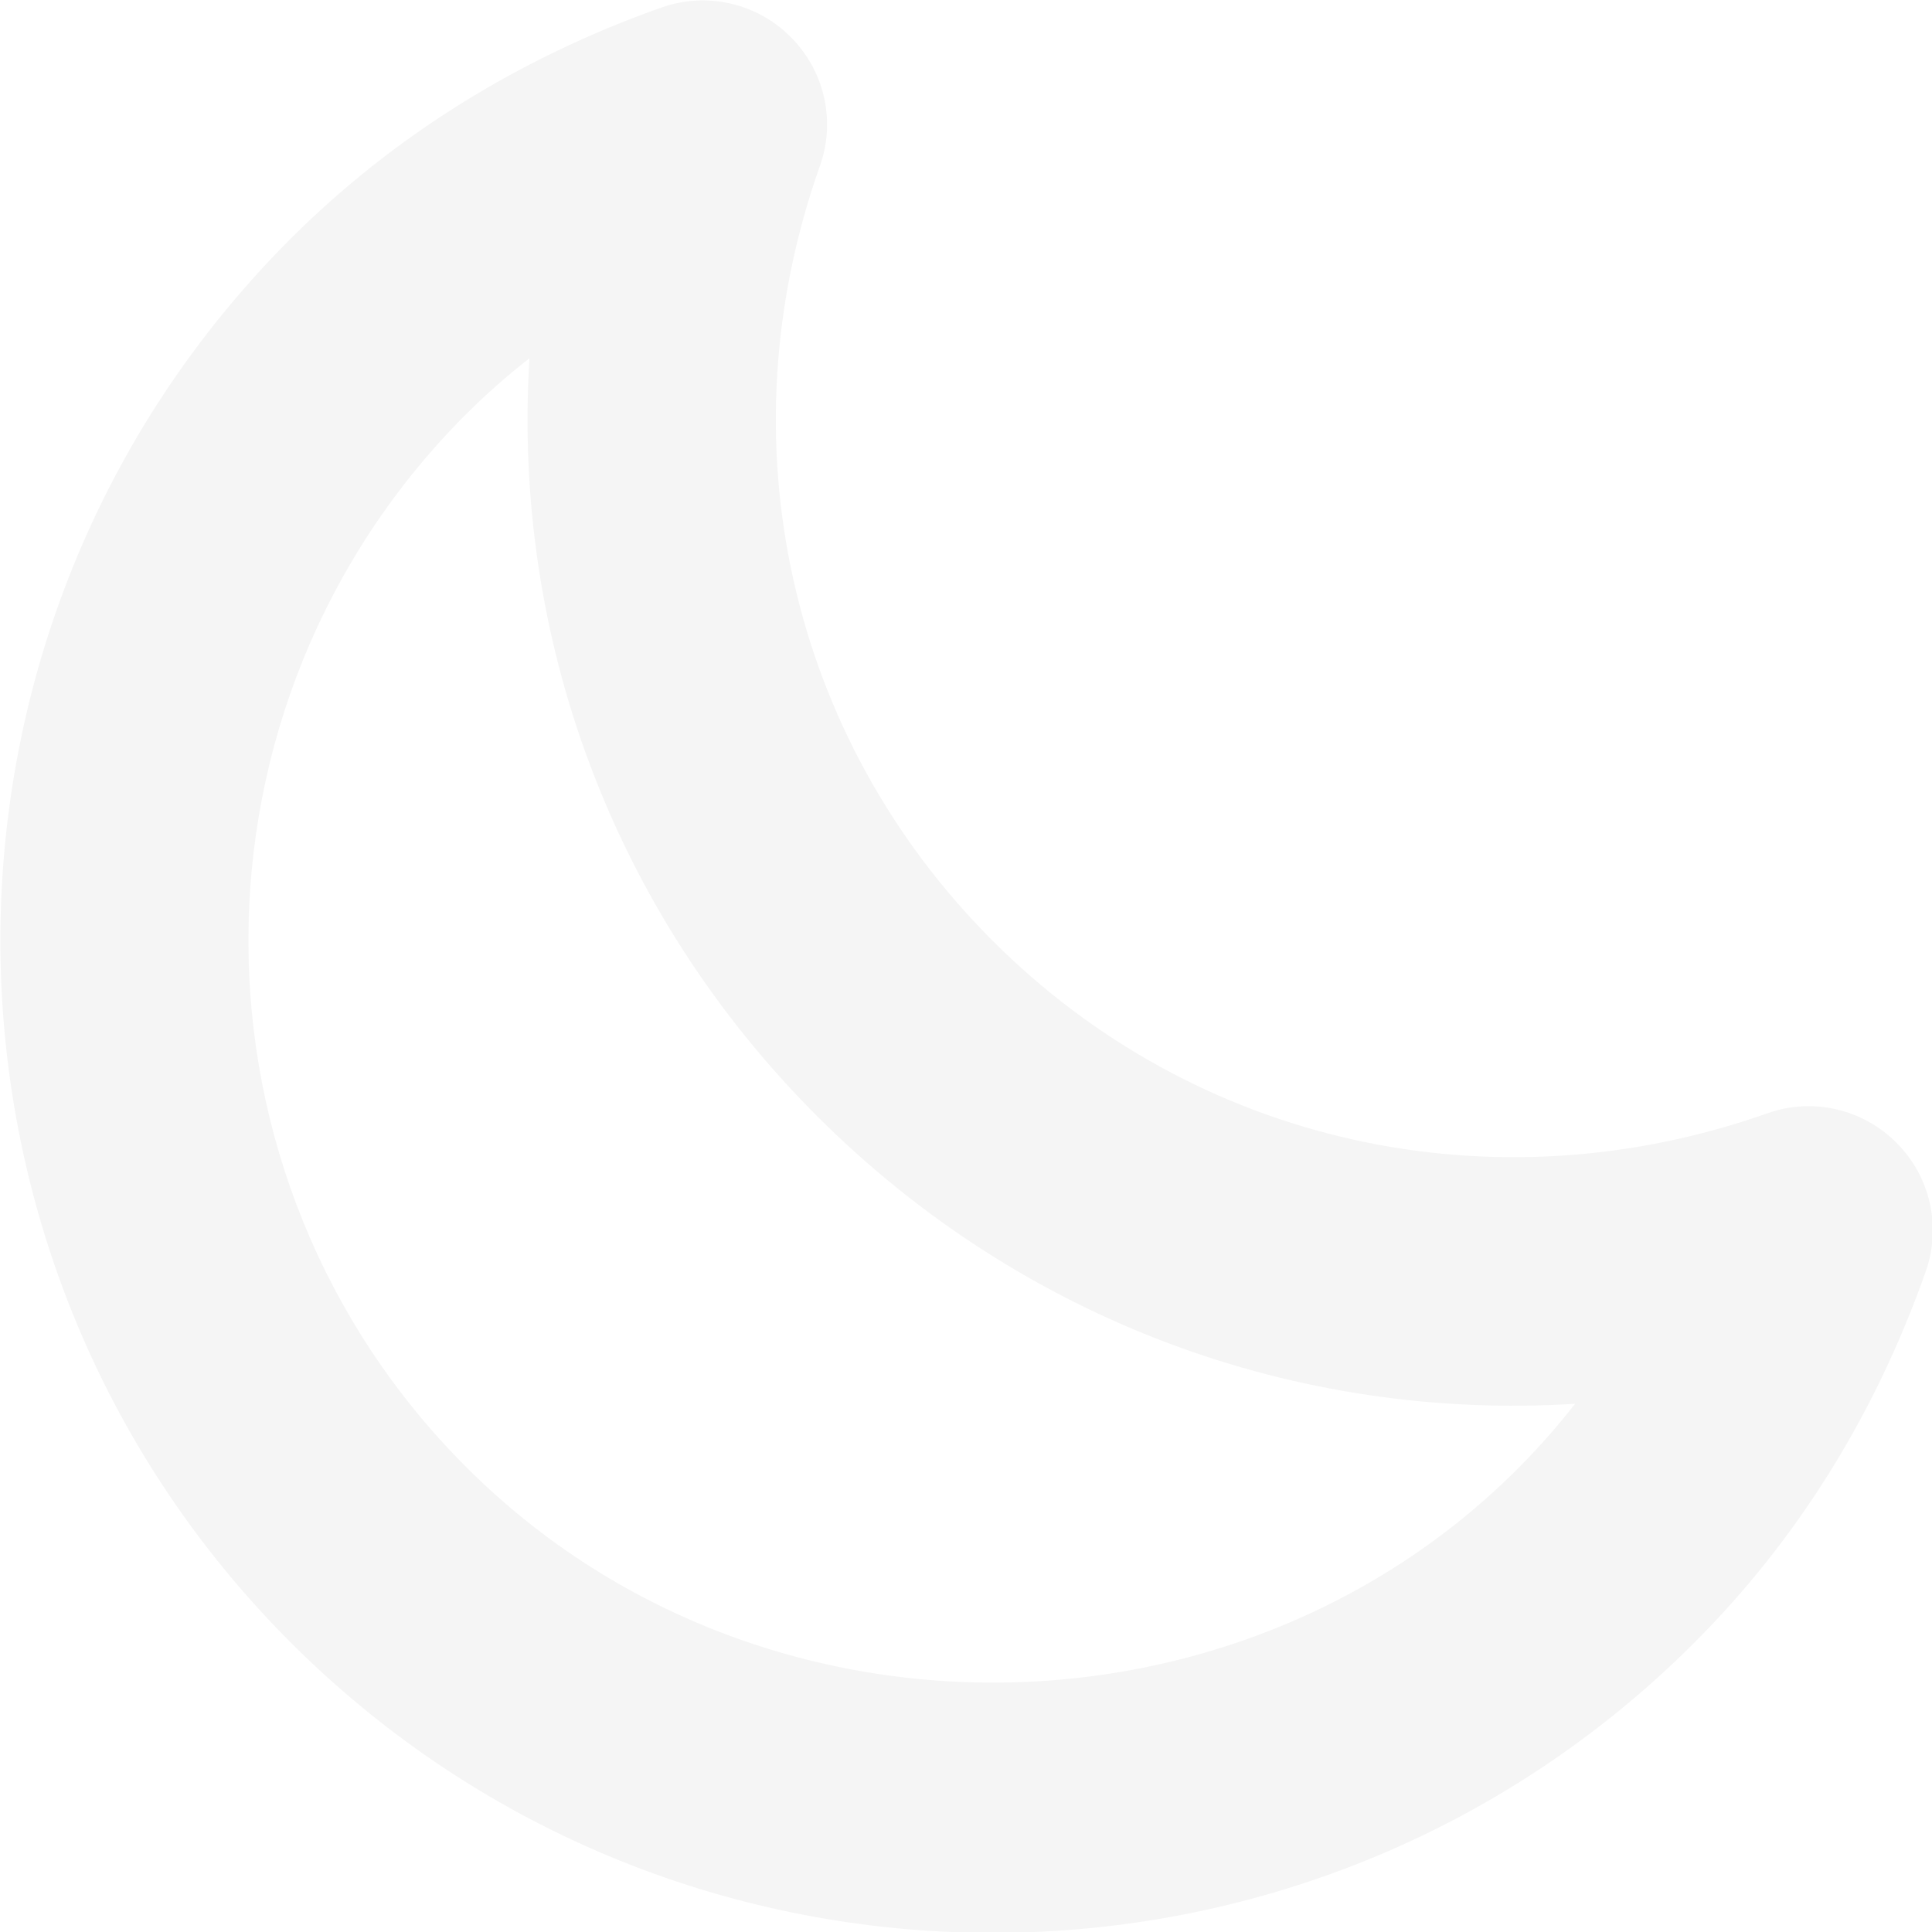
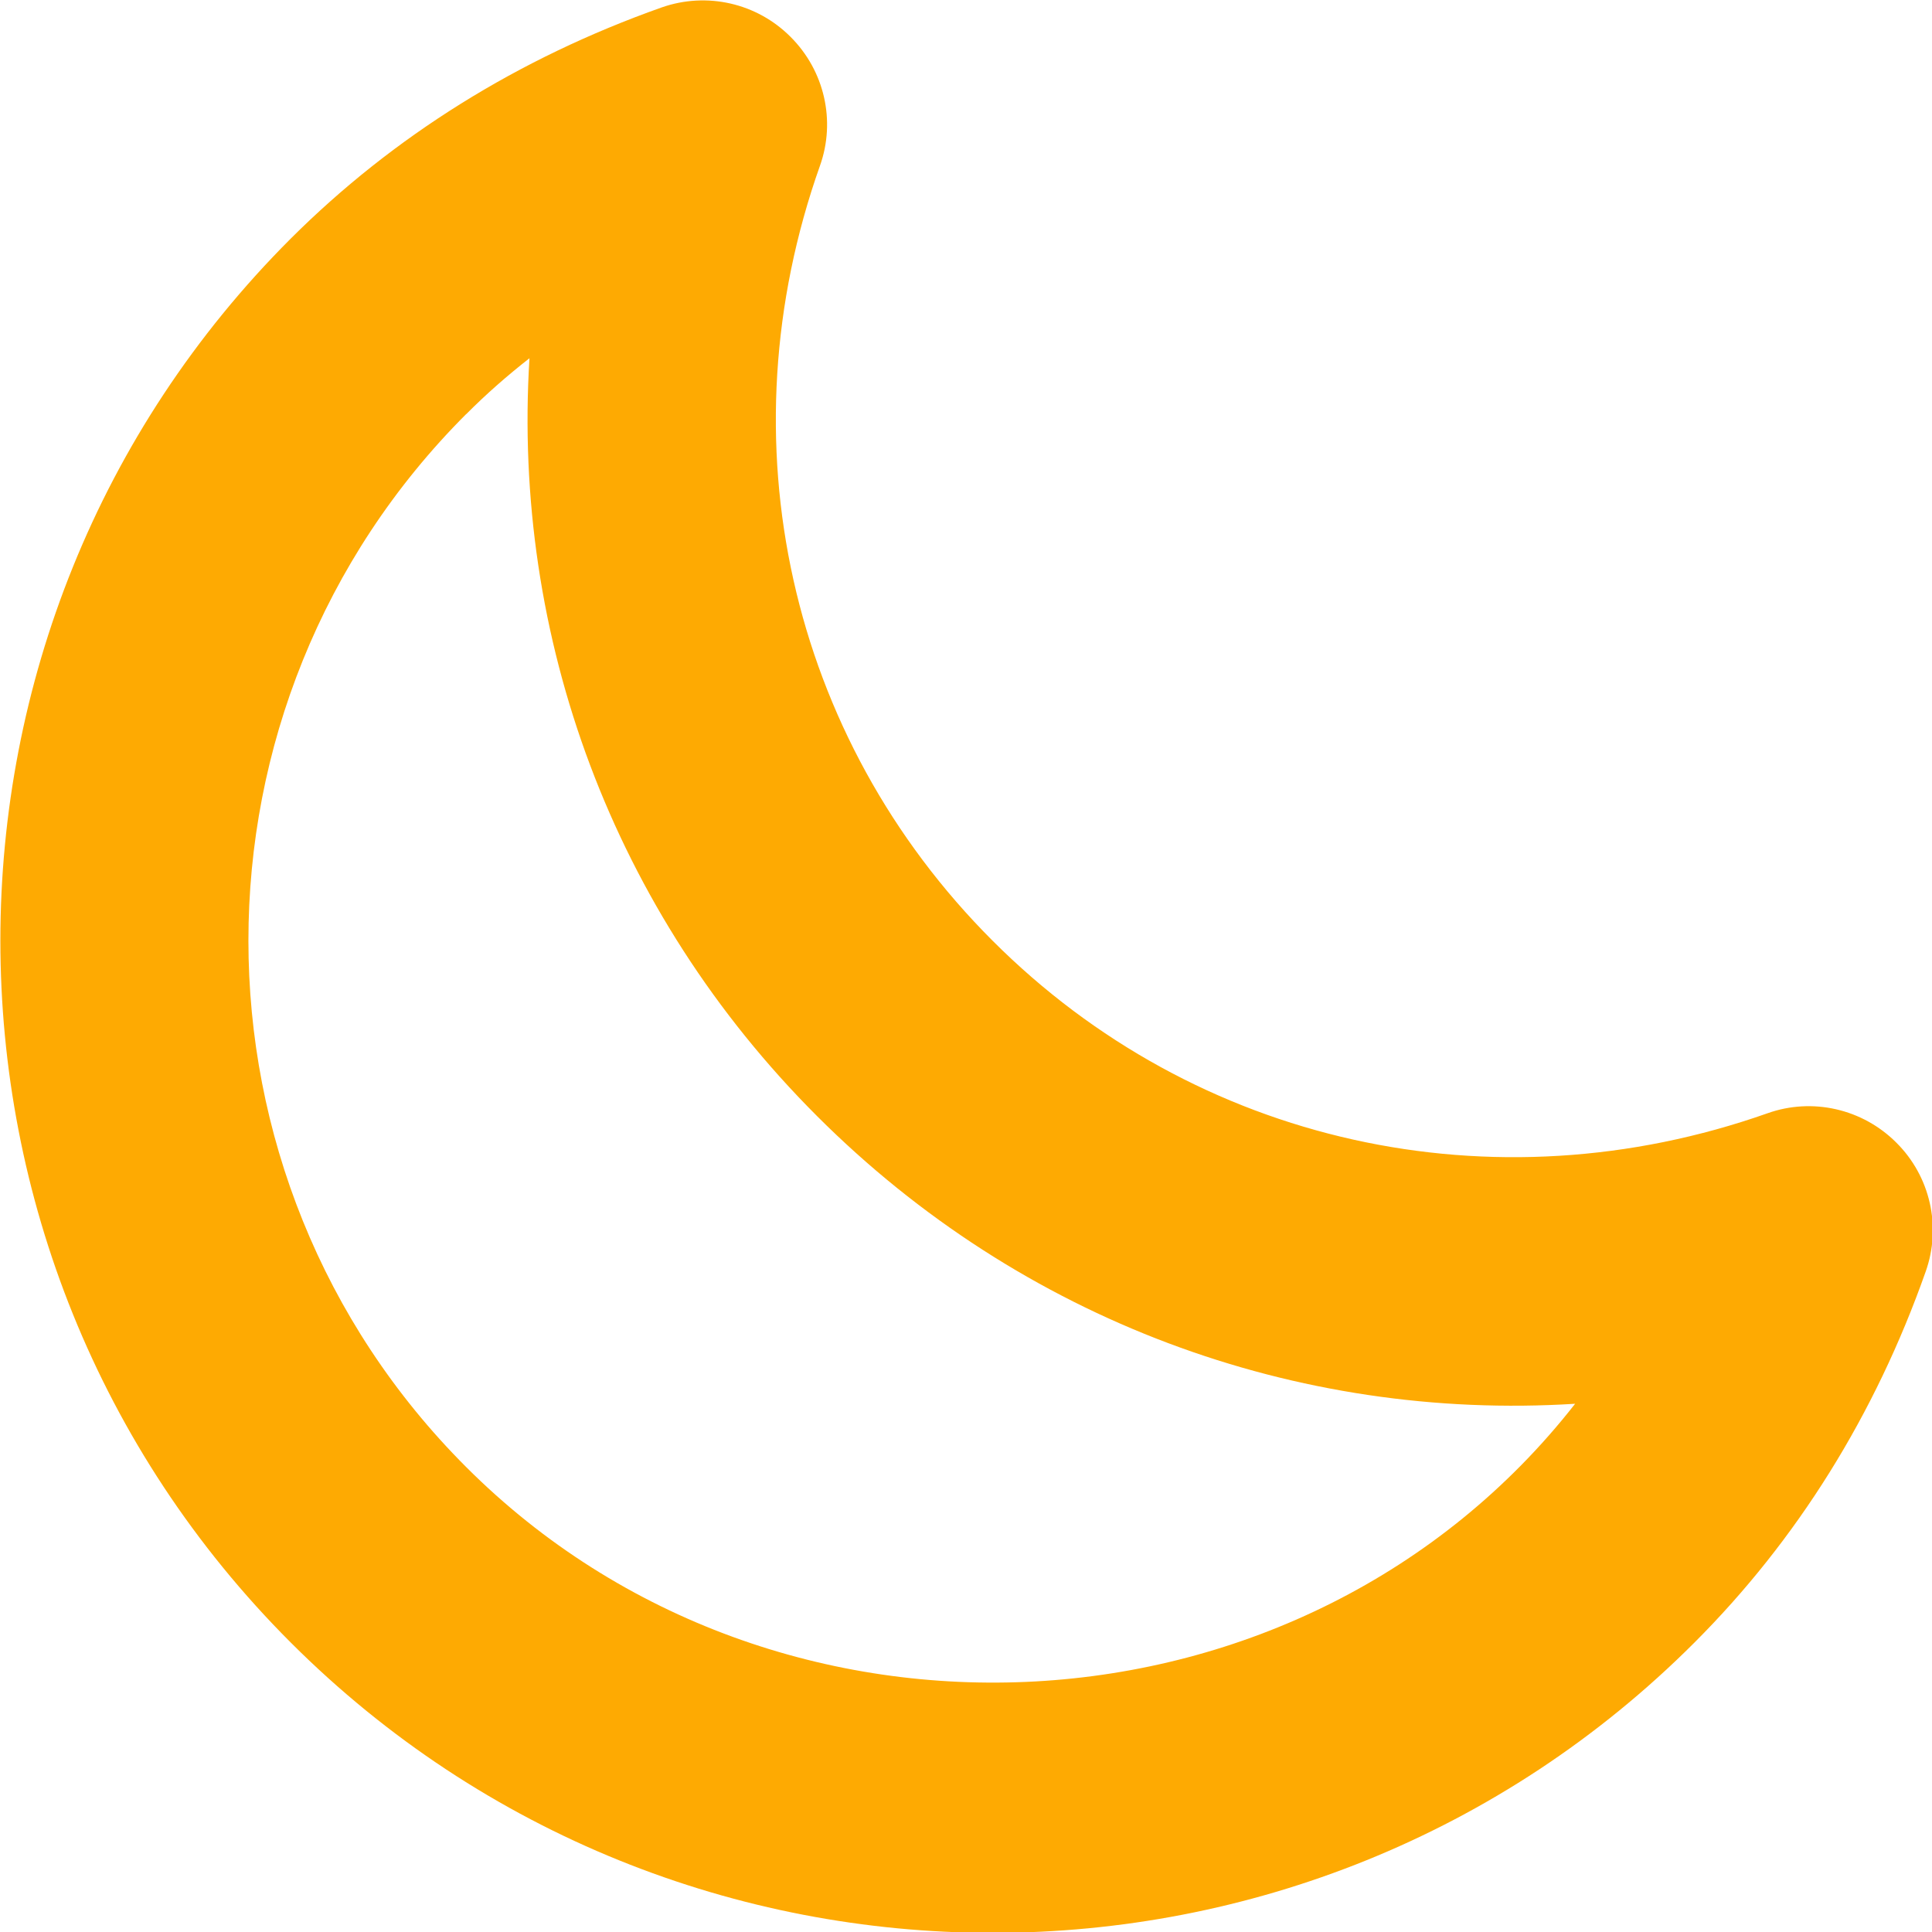
- <svg xmlns="http://www.w3.org/2000/svg" version="1.1" fill="#f5f5f5" viewBox="8.21 8.21 15.57 15.57">
+ <svg xmlns="http://www.w3.org/2000/svg" version="1.1" fill="#FEAA02" viewBox="8.21 8.21 15.57 15.57">
  <path d="M21.866 21.447c-3.117 3.12-8.193 3.12-11.313 0s-3.12-8.195 0-11.314c0.826-0.824 1.832-1.453 2.989-1.863 0.365-0.128 0.768-0.035 1.039 0.237 0.274 0.273 0.366 0.677 0.237 1.039-0.784 2.211-0.25 4.604 1.391 6.245 1.638 1.639 4.031 2.172 6.245 1.391 0.362-0.129 0.767-0.036 1.039 0.237 0.273 0.271 0.365 0.676 0.236 1.039-0.408 1.157-1.038 2.164-1.863 2.989zM11.967 11.547c-2.34 2.34-2.34 6.147 0 8.486 2.5 2.501 6.758 2.276 8.937-0.51-2.247 0.141-4.461-0.671-6.109-2.318s-2.458-3.861-2.318-6.108c-0.18 0.141-0.35 0.29-0.51 0.451z" />
</svg>
